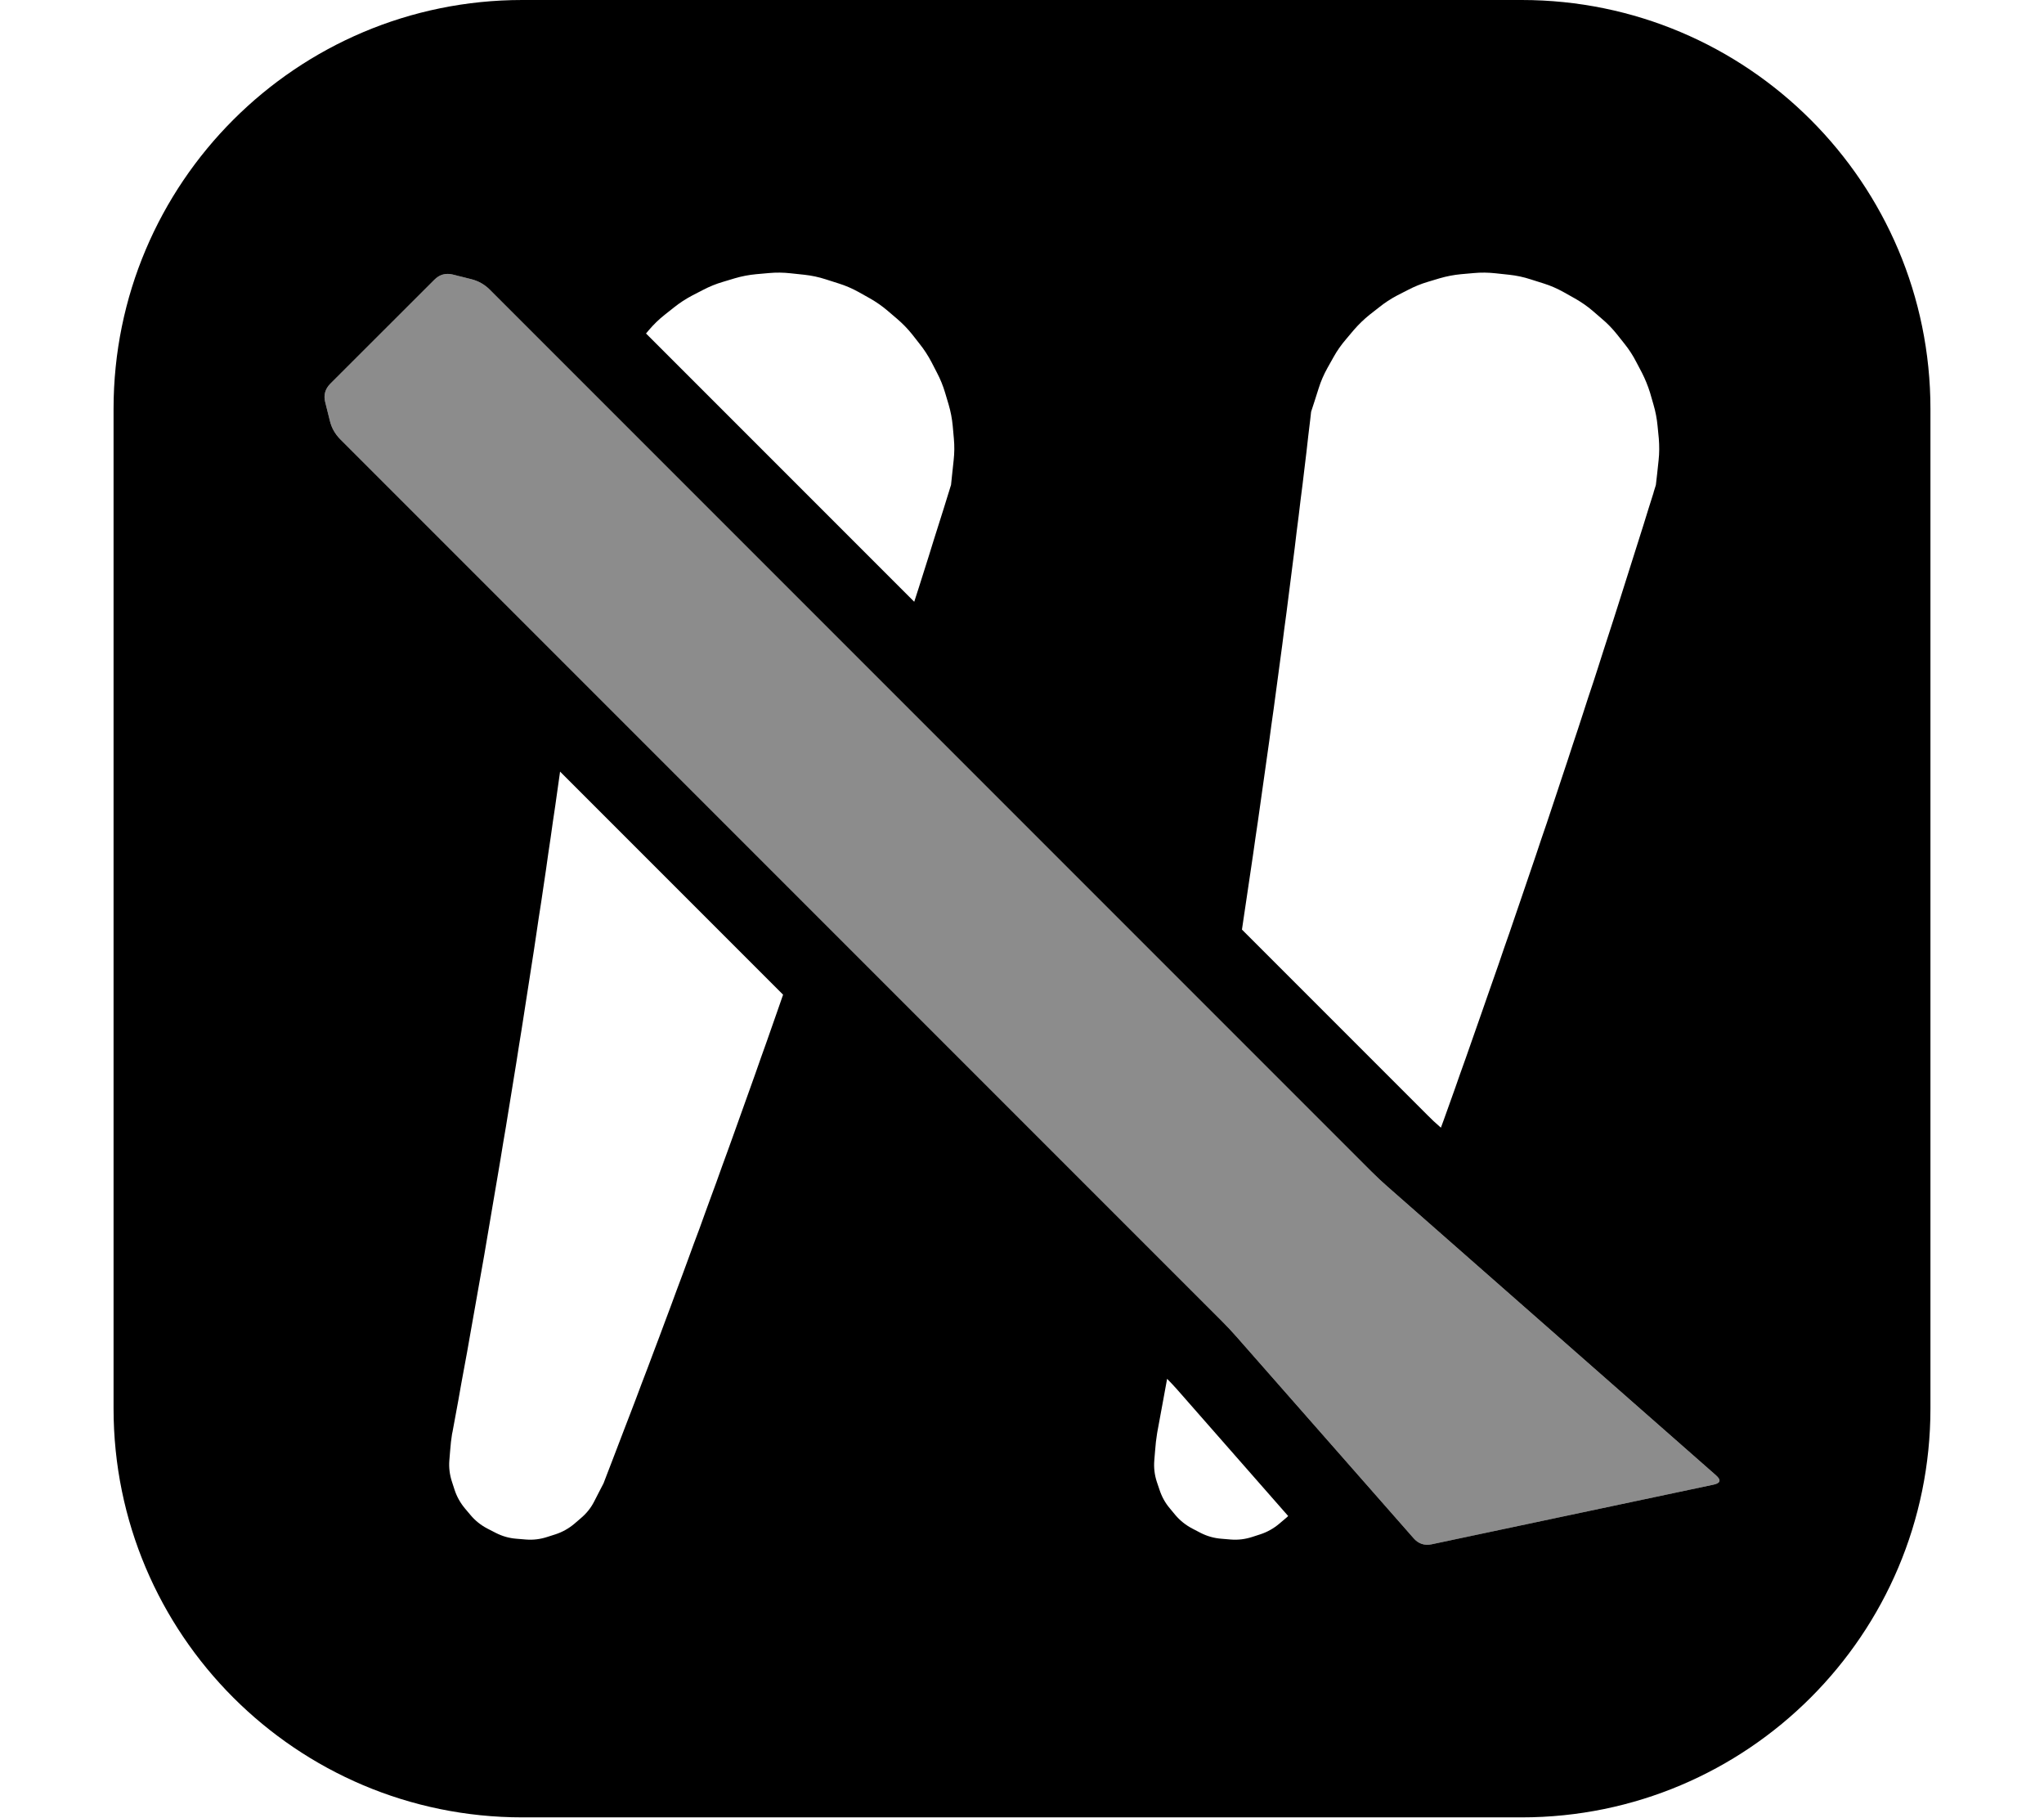
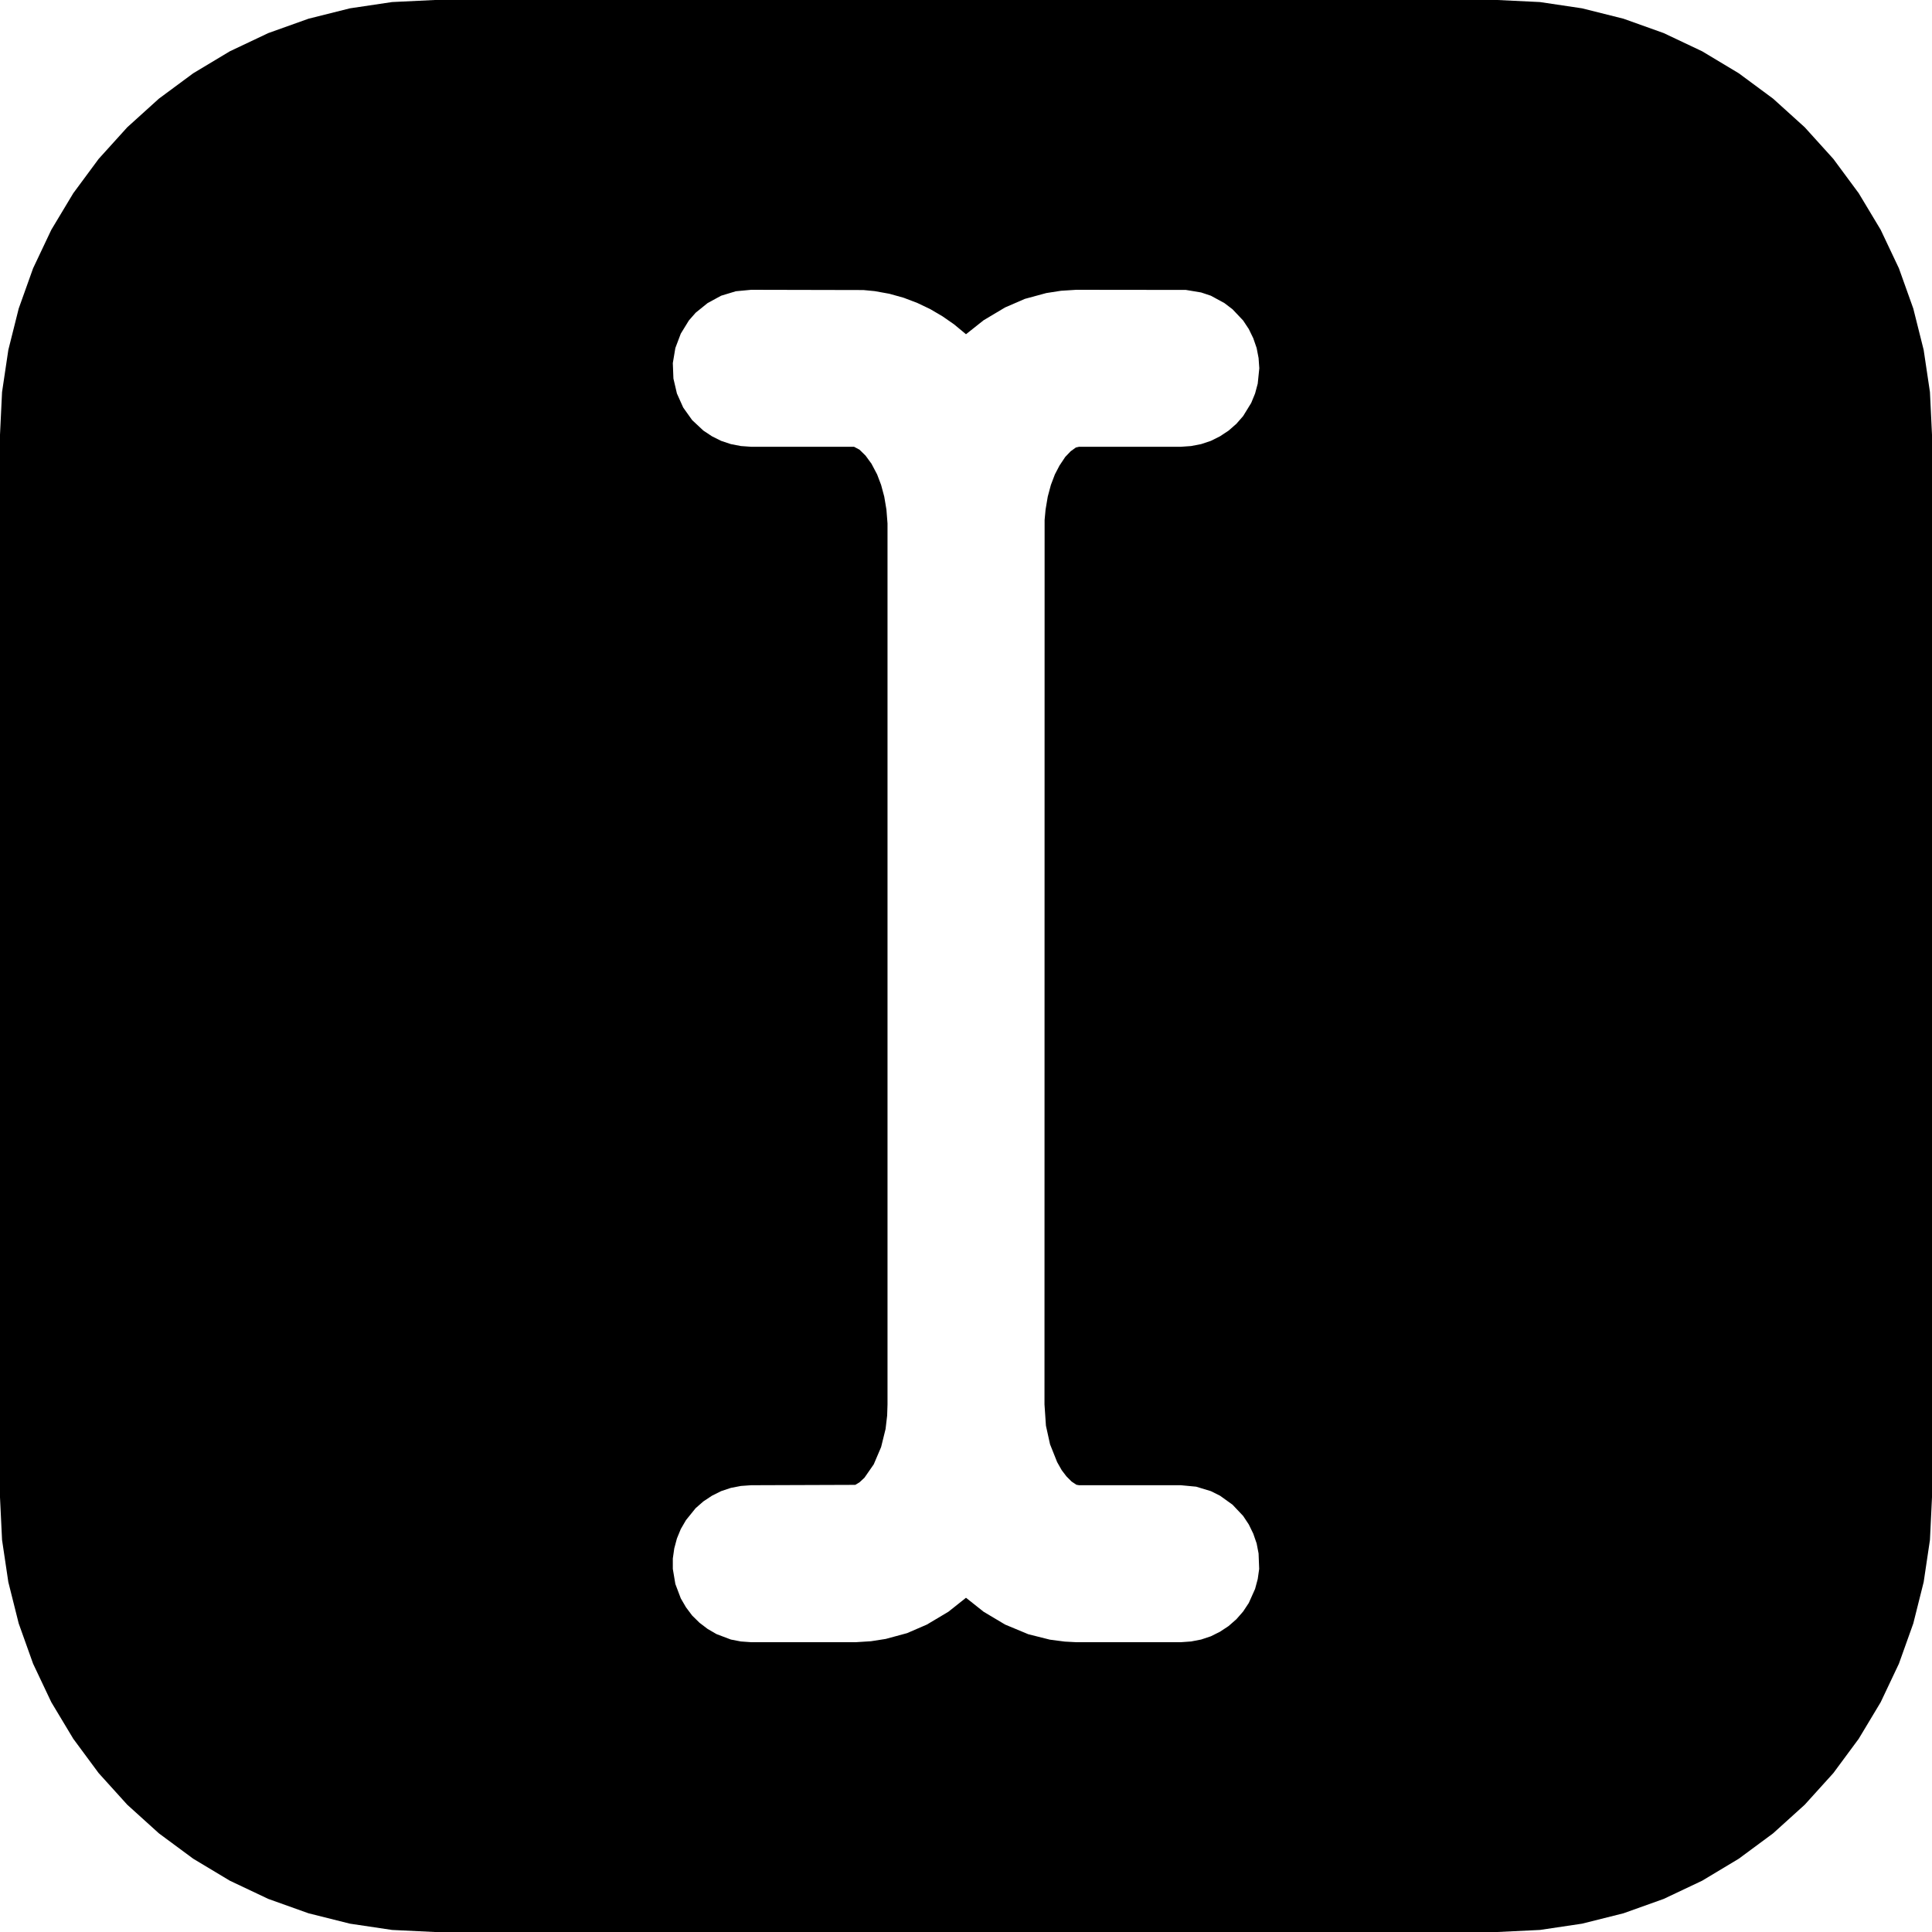
- <svg xmlns="http://www.w3.org/2000/svg" width="18" height="16" viewBox="0 0 18 16">
-   <path d="M 17.000 12.400 L 17.000 3.600 C 17.000 1.612 15.388 0.000 13.400 0.000 L 4.600 0.000 C 2.612 0.000 1.000 1.612 1.000 3.600 L 1.000 12.400 C 1.000 14.388 2.612 16.000 4.600 16.000 L 13.400 16.000 C 15.388 16.000 17.000 14.388 17.000 12.400 Z M 5.689 2.936 L 5.716 2.904 C 5.757 2.856 5.803 2.811 5.854 2.771 L 5.936 2.706 C 5.986 2.666 6.040 2.631 6.097 2.601 L 6.190 2.553 C 6.247 2.523 6.306 2.499 6.368 2.481 L 6.471 2.450 C 6.532 2.432 6.595 2.420 6.659 2.414 L 6.771 2.404 C 6.835 2.398 6.899 2.399 6.962 2.406 L 7.084 2.419 C 7.147 2.426 7.210 2.439 7.271 2.459 L 7.387 2.496 C 7.448 2.515 7.507 2.541 7.563 2.572 L 7.661 2.627 C 7.717 2.659 7.769 2.695 7.818 2.737 L 7.900 2.807 C 7.948 2.848 7.993 2.894 8.033 2.944 L 8.098 3.027 C 8.138 3.077 8.173 3.131 8.203 3.188 L 8.251 3.281 C 8.281 3.338 8.305 3.397 8.323 3.458 L 8.354 3.562 C 8.372 3.623 8.384 3.686 8.390 3.750 L 8.400 3.862 C 8.406 3.926 8.405 3.989 8.398 4.053 L 8.385 4.174 C 8.378 4.238 8.375 4.270 8.375 4.270 C 8.375 4.270 8.368 4.290 8.356 4.331 L 8.353 4.340 L 8.310 4.479 L 8.266 4.618 L 8.222 4.757 L 8.179 4.896 L 8.135 5.035 L 8.091 5.174 L 8.051 5.298 Z M 12.680 9.920 C 12.643 9.888 12.607 9.855 12.573 9.820 L 10.937 8.184 L 10.952 8.082 L 10.973 7.941 L 10.994 7.799 L 11.015 7.658 L 11.036 7.516 L 11.056 7.375 L 11.077 7.233 L 11.097 7.092 L 11.117 6.950 L 11.137 6.809 L 11.157 6.667 L 11.177 6.526 L 11.196 6.384 L 11.216 6.243 L 11.235 6.101 L 11.254 5.960 L 11.273 5.818 L 11.292 5.677 L 11.310 5.535 L 11.329 5.394 L 11.347 5.252 L 11.365 5.111 L 11.383 4.969 L 11.401 4.828 L 11.418 4.686 L 11.436 4.545 L 11.453 4.403 L 11.471 4.262 L 11.488 4.120 L 11.505 3.979 L 11.521 3.837 L 11.538 3.696 C 11.543 3.651 11.546 3.628 11.546 3.625 L 11.546 3.625 C 11.546 3.625 11.556 3.594 11.576 3.533 L 11.613 3.417 C 11.632 3.356 11.658 3.297 11.689 3.241 L 11.744 3.143 C 11.775 3.087 11.812 3.035 11.854 2.986 L 11.923 2.904 C 11.965 2.856 12.011 2.811 12.061 2.771 L 12.144 2.706 C 12.194 2.666 12.247 2.631 12.304 2.601 L 12.398 2.553 C 12.455 2.523 12.514 2.499 12.575 2.481 L 12.678 2.450 C 12.740 2.432 12.803 2.420 12.866 2.414 L 12.979 2.404 C 13.042 2.398 13.106 2.399 13.170 2.406 L 13.291 2.419 C 13.355 2.426 13.417 2.439 13.478 2.459 L 13.595 2.496 C 13.656 2.515 13.714 2.541 13.770 2.572 L 13.868 2.627 C 13.924 2.659 13.977 2.695 14.026 2.737 L 14.107 2.807 C 14.156 2.848 14.200 2.894 14.240 2.944 L 14.306 3.027 C 14.346 3.077 14.381 3.131 14.410 3.188 L 14.459 3.281 C 14.488 3.338 14.512 3.397 14.531 3.458 L 14.561 3.562 C 14.579 3.623 14.591 3.686 14.597 3.750 L 14.608 3.862 C 14.613 3.926 14.613 3.989 14.606 4.053 L 14.593 4.174 C 14.586 4.238 14.582 4.270 14.582 4.270 C 14.582 4.270 14.576 4.290 14.563 4.331 L 14.561 4.340 L 14.517 4.479 L 14.474 4.618 L 14.430 4.757 L 14.386 4.896 L 14.342 5.035 L 14.298 5.174 L 14.254 5.313 L 14.210 5.451 L 14.165 5.590 L 14.120 5.729 L 14.076 5.867 L 14.031 6.006 L 13.985 6.144 L 13.940 6.283 L 13.895 6.421 L 13.849 6.559 L 13.804 6.697 L 13.758 6.835 L 13.712 6.974 L 13.666 7.112 L 13.620 7.250 L 13.573 7.387 L 13.527 7.525 L 13.480 7.663 L 13.433 7.801 L 13.386 7.939 L 13.339 8.076 L 13.292 8.214 L 13.244 8.351 L 13.197 8.489 L 13.149 8.626 L 13.101 8.763 L 13.053 8.901 L 13.005 9.038 L 12.957 9.175 L 12.909 9.312 L 12.860 9.449 L 12.812 9.586 L 12.763 9.723 L 12.714 9.860 L 12.689 9.928 Z M 12.449 13.543 L 10.892 11.772 C 10.850 11.724 10.806 11.677 10.761 11.632 L 2.996 3.867 C 2.951 3.821 2.920 3.768 2.905 3.705 L 2.864 3.541 C 2.848 3.479 2.863 3.425 2.908 3.379 L 3.826 2.462 C 3.871 2.417 3.925 2.402 3.987 2.417 L 4.151 2.458 C 4.214 2.474 4.268 2.505 4.313 2.550 L 12.078 10.315 C 12.123 10.360 12.170 10.404 12.218 10.446 L 15.111 12.988 C 15.159 13.030 15.152 13.058 15.089 13.071 L 12.607 13.596 C 12.544 13.609 12.491 13.591 12.449 13.543 Z M 4.633 13.554 L 4.548 13.547 C 4.484 13.542 4.424 13.525 4.367 13.496 L 4.291 13.457 C 4.234 13.427 4.185 13.388 4.144 13.339 L 4.095 13.281 C 4.054 13.232 4.023 13.177 4.003 13.116 L 3.980 13.045 C 3.960 12.984 3.952 12.921 3.957 12.858 L 3.964 12.773 C 3.968 12.717 3.974 12.667 3.981 12.624 L 3.985 12.606 L 4.011 12.465 L 4.037 12.324 L 4.062 12.182 L 4.088 12.041 L 4.114 11.900 L 4.139 11.758 L 4.164 11.617 L 4.189 11.476 L 4.214 11.334 L 4.239 11.193 L 4.264 11.052 L 4.288 10.910 L 4.312 10.769 L 4.336 10.627 L 4.360 10.486 L 4.384 10.345 L 4.408 10.203 L 4.431 10.062 L 4.455 9.921 L 4.478 9.779 L 4.501 9.638 L 4.524 9.496 L 4.547 9.355 L 4.569 9.214 L 4.592 9.072 L 4.614 8.931 L 4.636 8.789 L 4.658 8.648 L 4.680 8.506 L 4.702 8.365 L 4.723 8.224 L 4.744 8.082 L 4.766 7.941 L 4.787 7.799 L 4.808 7.658 L 4.828 7.516 L 4.849 7.375 L 4.869 7.233 L 4.890 7.092 L 4.910 6.950 L 4.930 6.809 L 4.932 6.793 L 6.896 8.757 L 6.894 8.763 L 6.846 8.901 L 6.798 9.038 L 6.750 9.175 L 6.701 9.312 L 6.653 9.449 L 6.604 9.586 L 6.555 9.723 L 6.506 9.860 L 6.457 9.997 L 6.408 10.133 L 6.358 10.270 L 6.309 10.407 L 6.259 10.543 L 6.209 10.680 L 6.160 10.816 L 6.109 10.952 L 6.059 11.089 L 6.009 11.225 L 5.958 11.361 L 5.908 11.497 L 5.857 11.633 L 5.806 11.770 L 5.755 11.905 L 5.704 12.041 L 5.652 12.177 L 5.601 12.313 L 5.549 12.449 L 5.497 12.584 L 5.445 12.720 L 5.393 12.856 L 5.341 12.991 C 5.325 13.033 5.316 13.056 5.315 13.059 L 5.315 13.059 C 5.315 13.059 5.300 13.087 5.271 13.144 L 5.232 13.220 C 5.203 13.277 5.163 13.326 5.114 13.367 L 5.057 13.416 C 5.008 13.457 4.953 13.488 4.892 13.508 L 4.820 13.531 C 4.759 13.551 4.697 13.559 4.633 13.554 Z M 10.840 13.554 L 10.756 13.547 C 10.692 13.542 10.631 13.525 10.574 13.496 L 10.499 13.457 C 10.442 13.427 10.393 13.388 10.351 13.339 L 10.303 13.281 C 10.261 13.232 10.231 13.177 10.211 13.116 L 10.187 13.045 C 10.167 12.984 10.160 12.921 10.165 12.858 L 10.172 12.773 C 10.176 12.717 10.182 12.667 10.189 12.624 L 10.192 12.606 L 10.218 12.465 L 10.244 12.324 L 10.270 12.182 L 10.278 12.139 C 10.308 12.170 10.338 12.201 10.367 12.234 L 11.344 13.347 C 11.337 13.354 11.330 13.361 11.322 13.367 L 11.264 13.416 C 11.215 13.457 11.160 13.488 11.099 13.508 L 11.028 13.531 C 10.967 13.551 10.904 13.559 10.840 13.554 Z " fill="#000000" />
-   <path d="M 3.826 2.462 C 3.871 2.417 3.925 2.402 3.987 2.417 L 4.151 2.458 C 4.214 2.474 4.268 2.505 4.313 2.550 L 12.078 10.315 C 12.123 10.360 12.170 10.404 12.218 10.446 L 15.111 12.988 C 15.159 13.030 15.152 13.058 15.089 13.071 L 12.607 13.596 C 12.544 13.609 12.491 13.591 12.449 13.543 L 10.892 11.772 C 10.850 11.724 10.806 11.677 10.761 11.632 L 2.996 3.867 C 2.951 3.821 2.920 3.768 2.905 3.705 L 2.864 3.541 C 2.848 3.479 2.863 3.425 2.908 3.379 Z M 3.826 2.462 " fill="#000000" fill-opacity="0.45" />
+ <svg xmlns="http://www.w3.org/2000/svg" width="16" height="16" viewBox="0 0 16 16">
+   <path d="M3.600 0.000L3.247 0.017L2.898 0.069L2.555 0.155L2.222 0.274L1.903 0.425L1.600 0.607L1.316 0.817L1.054 1.054L0.817 1.316L0.607 1.600L0.425 1.903L0.274 2.222L0.155 2.555L0.069 2.898L0.017 3.247L0.000 3.600L0.000 12.400L0.017 12.753L0.069 13.102L0.155 13.445L0.274 13.778L0.425 14.097L0.607 14.400L0.817 14.684L1.054 14.946L1.316 15.183L1.600 15.393L1.903 15.575L2.222 15.726L2.555 15.845L2.898 15.931L3.247 15.983L3.600 16.000L12.400 16.000L12.753 15.983L13.102 15.931L13.445 15.845L13.778 15.726L14.097 15.575L14.400 15.393L14.684 15.183L14.946 14.946L15.183 14.684L15.393 14.400L15.575 14.097L15.726 13.778L15.845 13.445L15.931 13.102L15.983 12.753L16.000 12.400L16.000 3.600L15.983 3.247L15.931 2.898L15.845 2.555L15.726 2.222L15.575 1.903L15.393 1.600L15.183 1.316L14.946 1.054L14.684 0.817L14.400 0.607L14.097 0.425L13.778 0.274L13.445 0.155L13.102 0.069L12.753 0.017L12.400 0.000ZM7.073 3.700L6.221 3.700L6.136 3.694L6.053 3.678L5.972 3.651L5.896 3.613L5.825 3.566L5.732 3.479L5.658 3.375L5.606 3.259L5.577 3.135L5.572 3.007L5.593 2.882L5.638 2.763L5.705 2.654L5.761 2.590L5.860 2.510L5.972 2.449L6.094 2.412L6.221 2.400L7.150 2.402L7.244 2.411L7.366 2.433L7.484 2.466L7.597 2.509L7.704 2.560L7.806 2.620L7.901 2.686L8.000 2.768L8.146 2.652L8.324 2.546L8.488 2.475L8.665 2.427L8.787 2.408L8.913 2.400L9.821 2.401L9.947 2.422L10.028 2.449L10.140 2.510L10.207 2.561L10.295 2.654L10.342 2.725L10.379 2.801L10.407 2.882L10.423 2.965L10.429 3.050L10.416 3.177L10.394 3.259L10.362 3.337L10.295 3.446L10.239 3.510L10.175 3.566L10.104 3.613L10.028 3.651L9.947 3.678L9.864 3.694L9.779 3.700L8.936 3.700L8.910 3.706L8.867 3.737L8.822 3.784L8.774 3.856L8.736 3.929L8.703 4.016L8.677 4.113L8.659 4.220L8.651 4.306L8.650 11.631L8.662 11.807L8.696 11.961L8.755 12.109L8.793 12.176L8.832 12.227L8.875 12.270L8.914 12.296L8.936 12.300L9.779 12.300L9.906 12.312L10.028 12.349L10.104 12.387L10.207 12.461L10.295 12.554L10.342 12.625L10.379 12.701L10.407 12.782L10.423 12.865L10.428 12.993L10.416 13.077L10.394 13.159L10.342 13.275L10.295 13.346L10.239 13.410L10.175 13.466L10.104 13.513L10.028 13.551L9.947 13.578L9.864 13.594L9.779 13.600L8.913 13.600L8.818 13.595L8.695 13.579L8.516 13.534L8.324 13.454L8.146 13.348L8.000 13.232L7.854 13.348L7.676 13.454L7.512 13.525L7.335 13.573L7.213 13.592L7.087 13.600L6.221 13.600L6.136 13.594L6.053 13.578L5.934 13.533L5.860 13.490L5.793 13.439L5.732 13.379L5.681 13.311L5.638 13.237L5.593 13.118L5.572 12.993L5.572 12.907L5.584 12.823L5.606 12.741L5.638 12.663L5.681 12.589L5.761 12.490L5.825 12.434L5.896 12.387L5.972 12.349L6.053 12.322L6.136 12.306L6.221 12.300L7.083 12.297L7.118 12.276L7.159 12.238L7.236 12.127L7.297 11.984L7.334 11.834L7.347 11.723L7.350 11.631L7.350 4.335L7.341 4.220L7.323 4.113L7.297 4.016L7.264 3.929L7.217 3.840L7.168 3.773L7.118 3.724Z" fill="#000000" fill-rule="evenodd" />
</svg>
